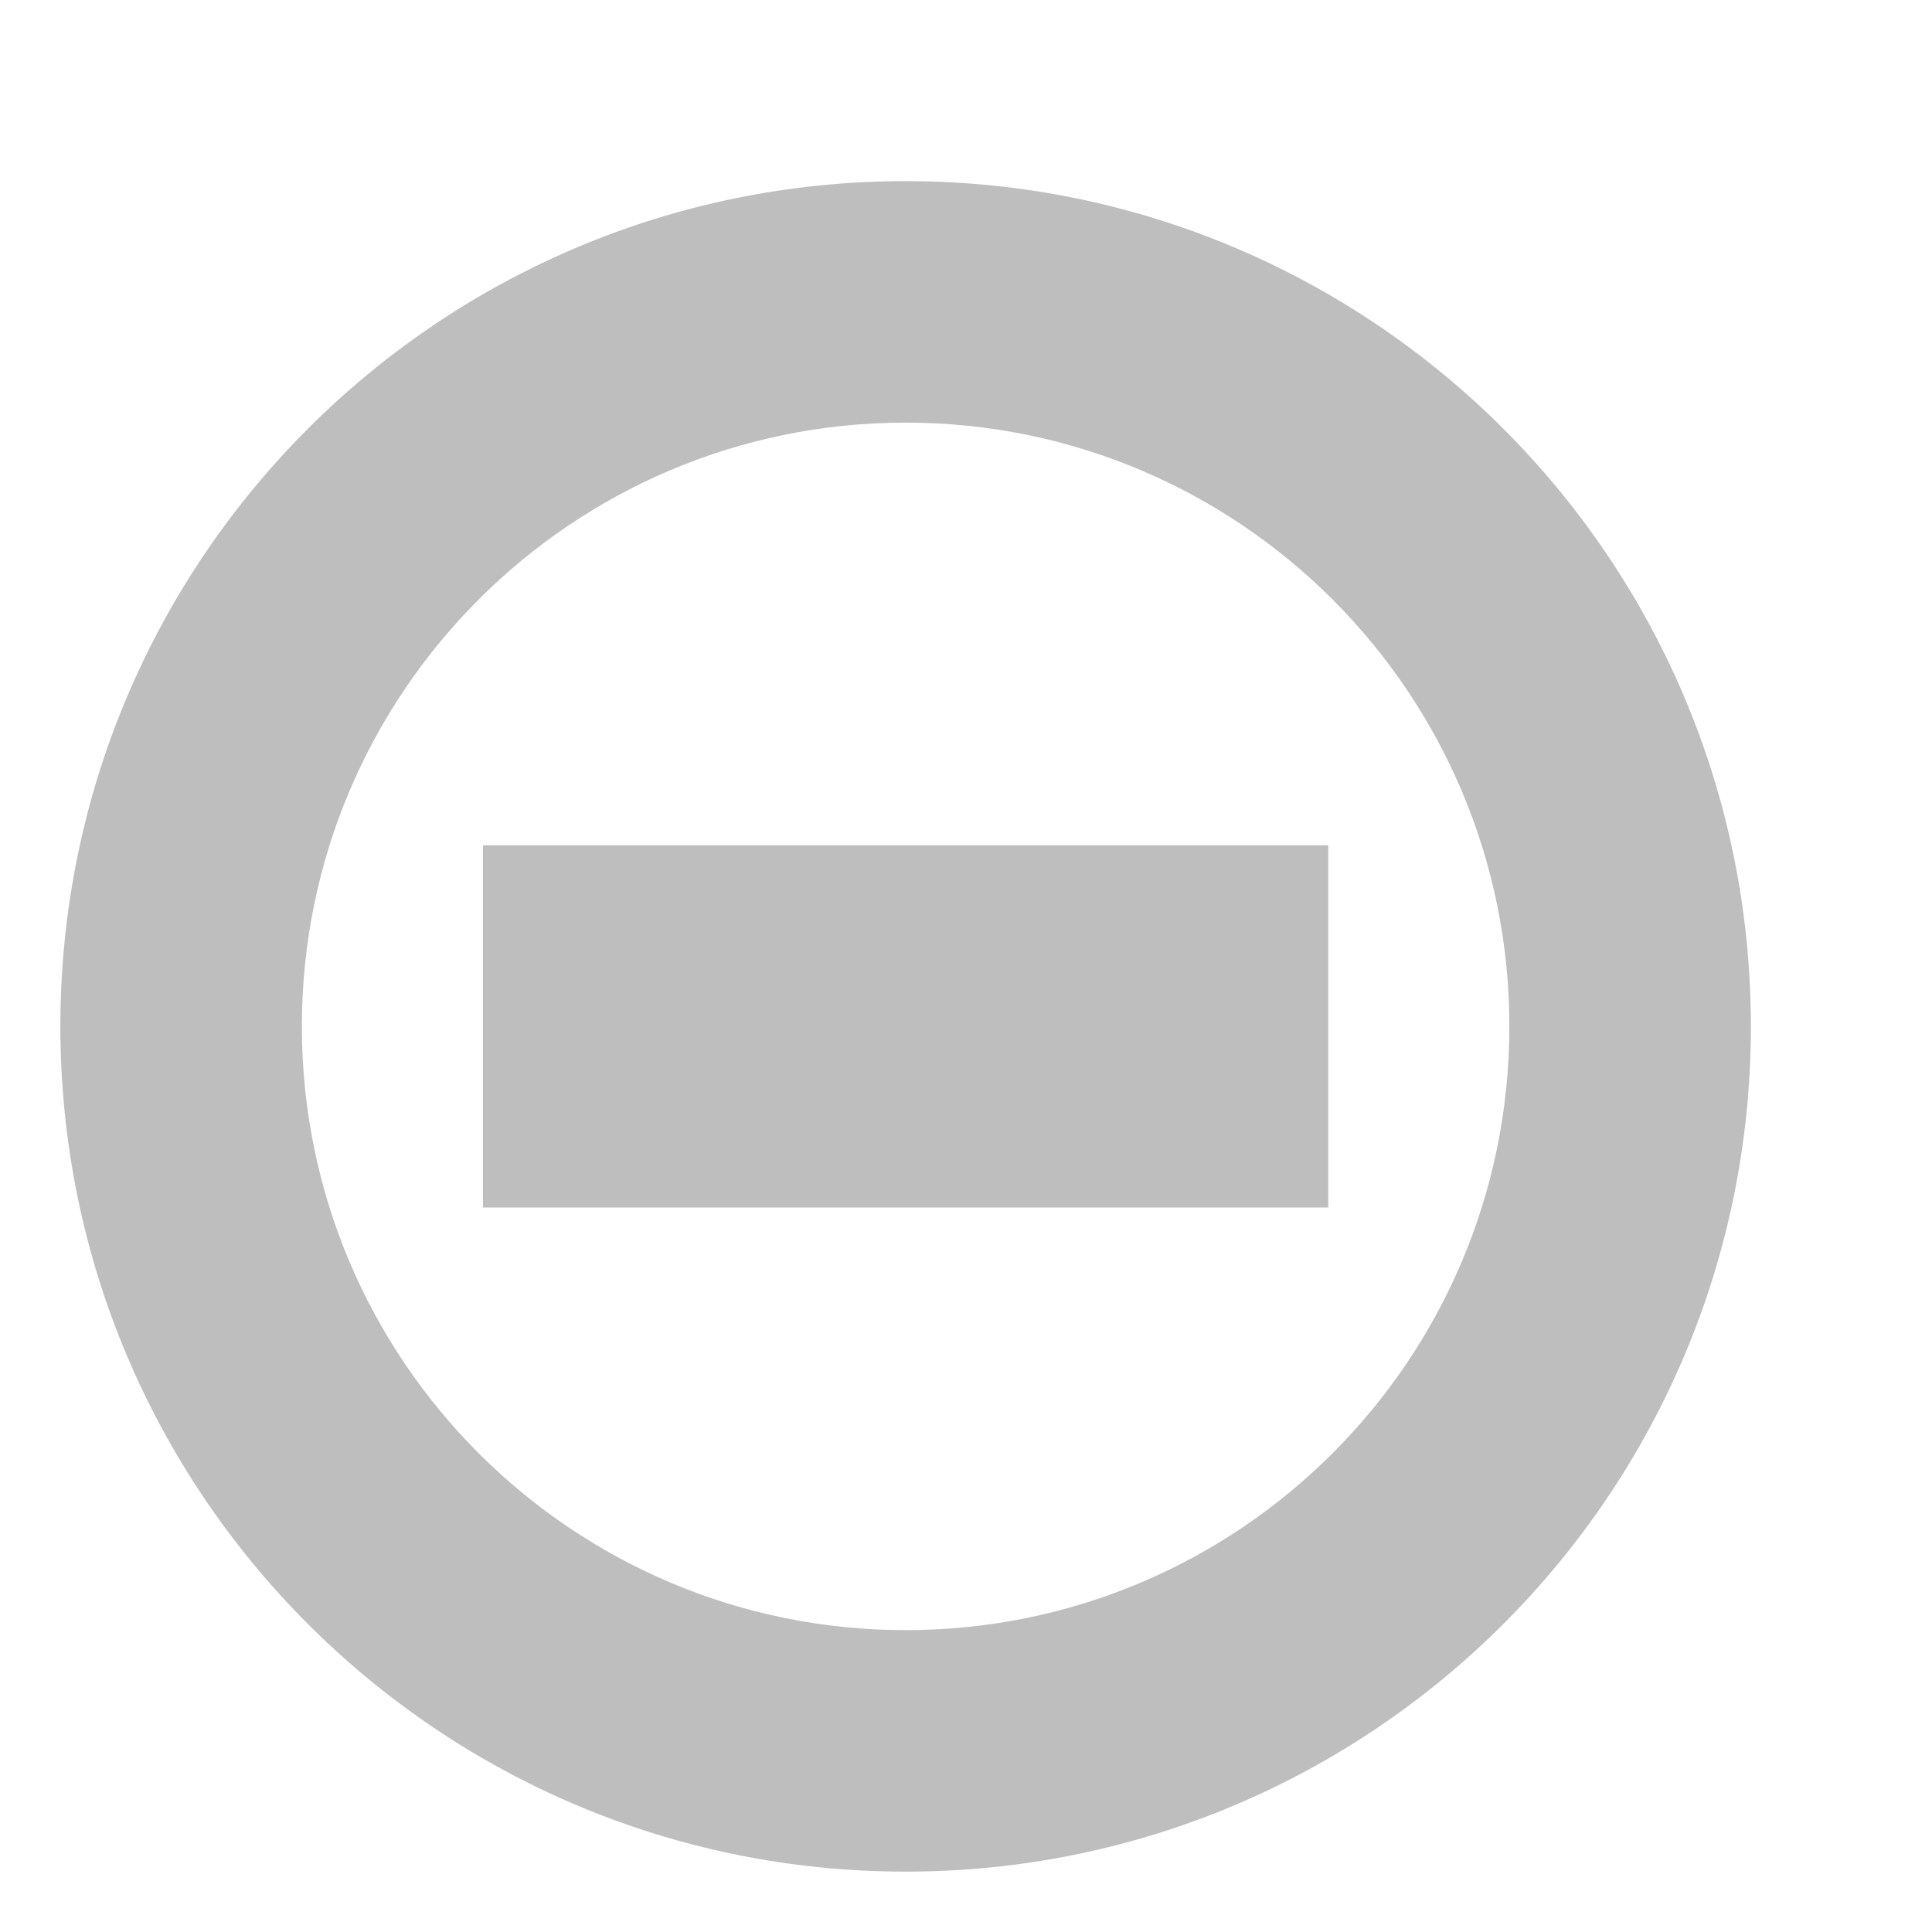
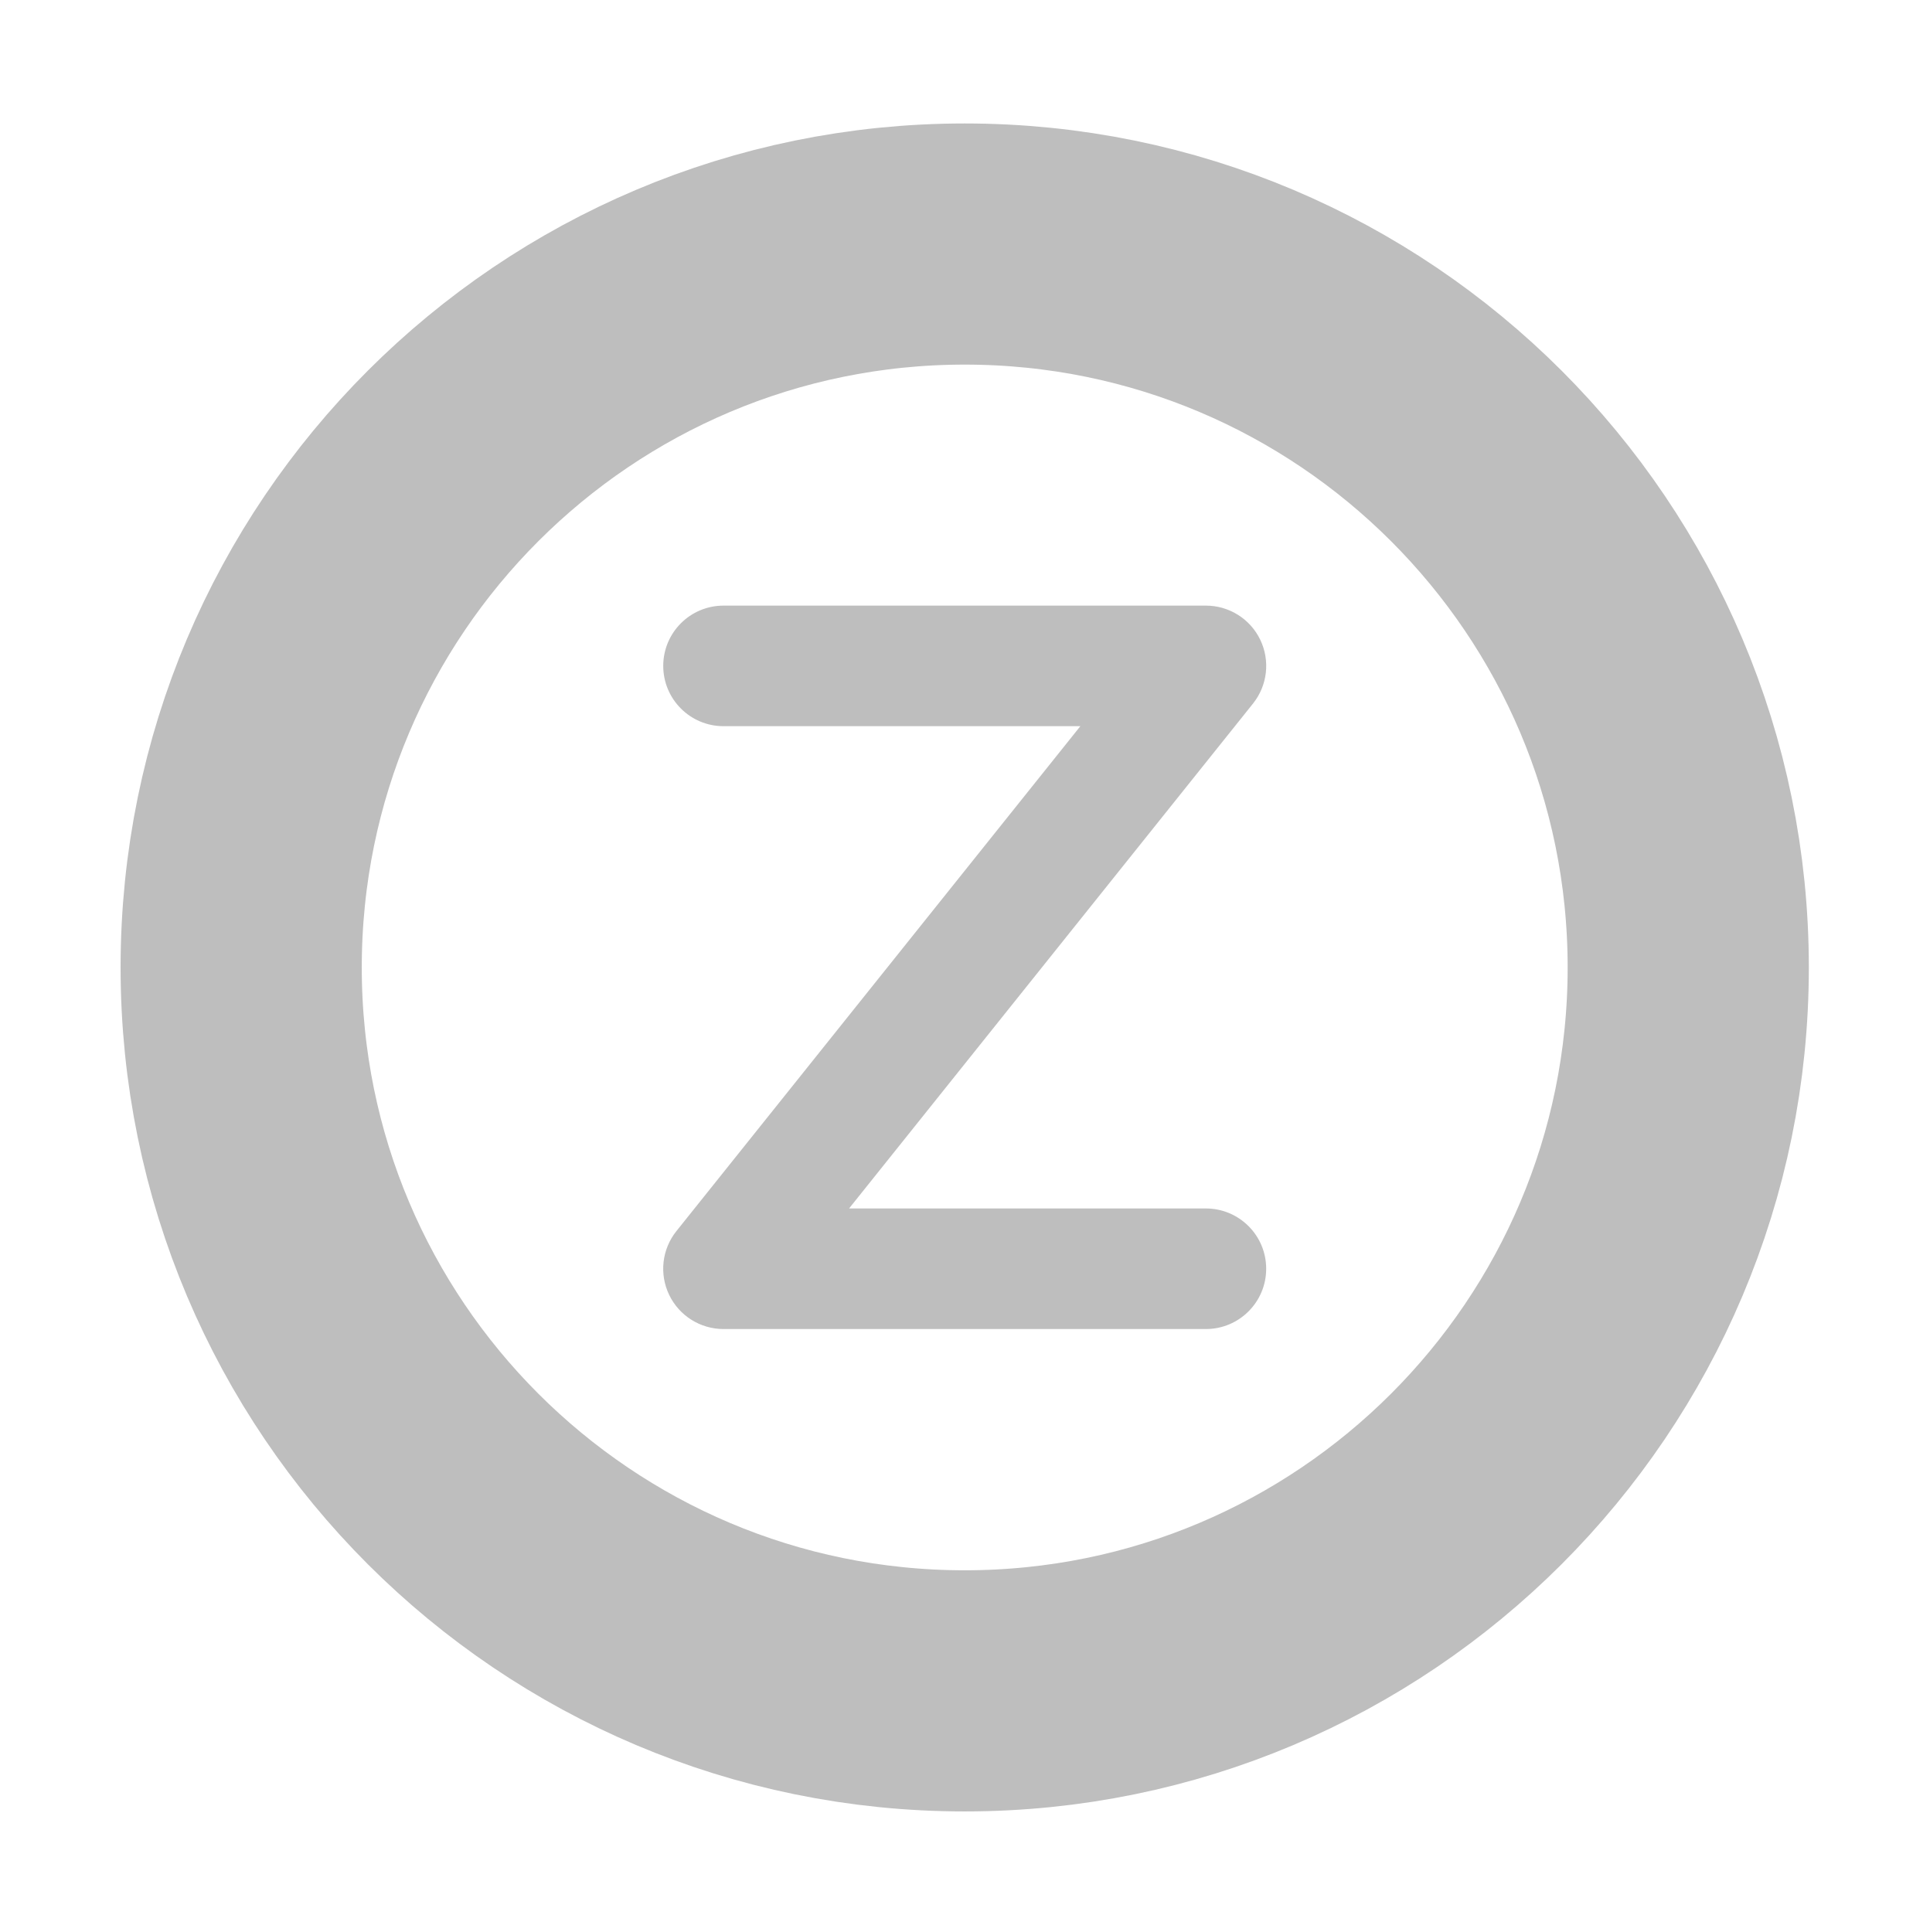
- <svg xmlns="http://www.w3.org/2000/svg" height="16" width="16">
-   <path d="m54.135 10.855-41.059 42.042c-15.547 15.542 10.065 14.247 19.334 20.125 4.285 2.79-13.753 6.376-10.065 10.062 3.588 3.686 21.626 7.073 25.213 10.66 3.588 3.686-7.275 7.572-3.687 11.258 3.488 3.686 11.859.199 13.354 8.568 1.096 6.177 15.347 3.088 21.725-2.192 3.986-3.387-6.876-3.387-3.289-7.073 8.969-9.066 16.942-4.085 20.231-12.453 1.794-4.483-13.553-7.671-9.467-10.56 9.766-6.874 45.643-10.361 29.1-26.899l-42.554-43.537c-5.282-4.981-13.952-4.981-18.835 0zm47.138 80.996c0 2.092 16.244 3.288 15.347-.498-1.296-6.376-13.553-5.878-15.347.498zm-69.262 11.059c3.687 3.188 9.268-.697 11.062-5.181-3.588-4.682-16.842.299-11.062 5.181zm67.269-6.675c-4.584 4.184.797 8.568 5.282 5.679 1.196-.797-.1-4.682-5.282-5.679z" fill="none" stroke-width=".996" />
-   <g fill="#bebebe">
-     <path d="m7.5 1.5a7 7 0 0 0 -7 7 7 7 0 0 0 7 7 7 7 0 0 0 7-7 7 7 0 0 0 -7-7zm0 2a5 5 0 0 1 5 5 5 5 0 0 1 -5 5 5 5 0 0 1 -5-5 5 5 0 0 1 5-5z" />
-     <path d="m7-11h3v7h-3z" transform="rotate(90)" />
-   </g>
+ <svg xmlns="http://www.w3.org/2000/svg" height="16.024" width="16">
+   <circle cx="8" cy="8.024" fill="none" r="6" stroke="#bebebe" stroke-dashoffset="2078.737" stroke-linecap="square" stroke-width="2" />
+   <path d="m6 5.023a.5.5 0 1 0 0 1h2.959l-3.35 4.188a.5.5 0 0 0 .391.812h4a.5.5 0 1 0 0-1h-2.959l3.35-4.188a.5.5 0 0 0 -.391-.812z" fill="#bebebe" fill-rule="evenodd" />
</svg>
